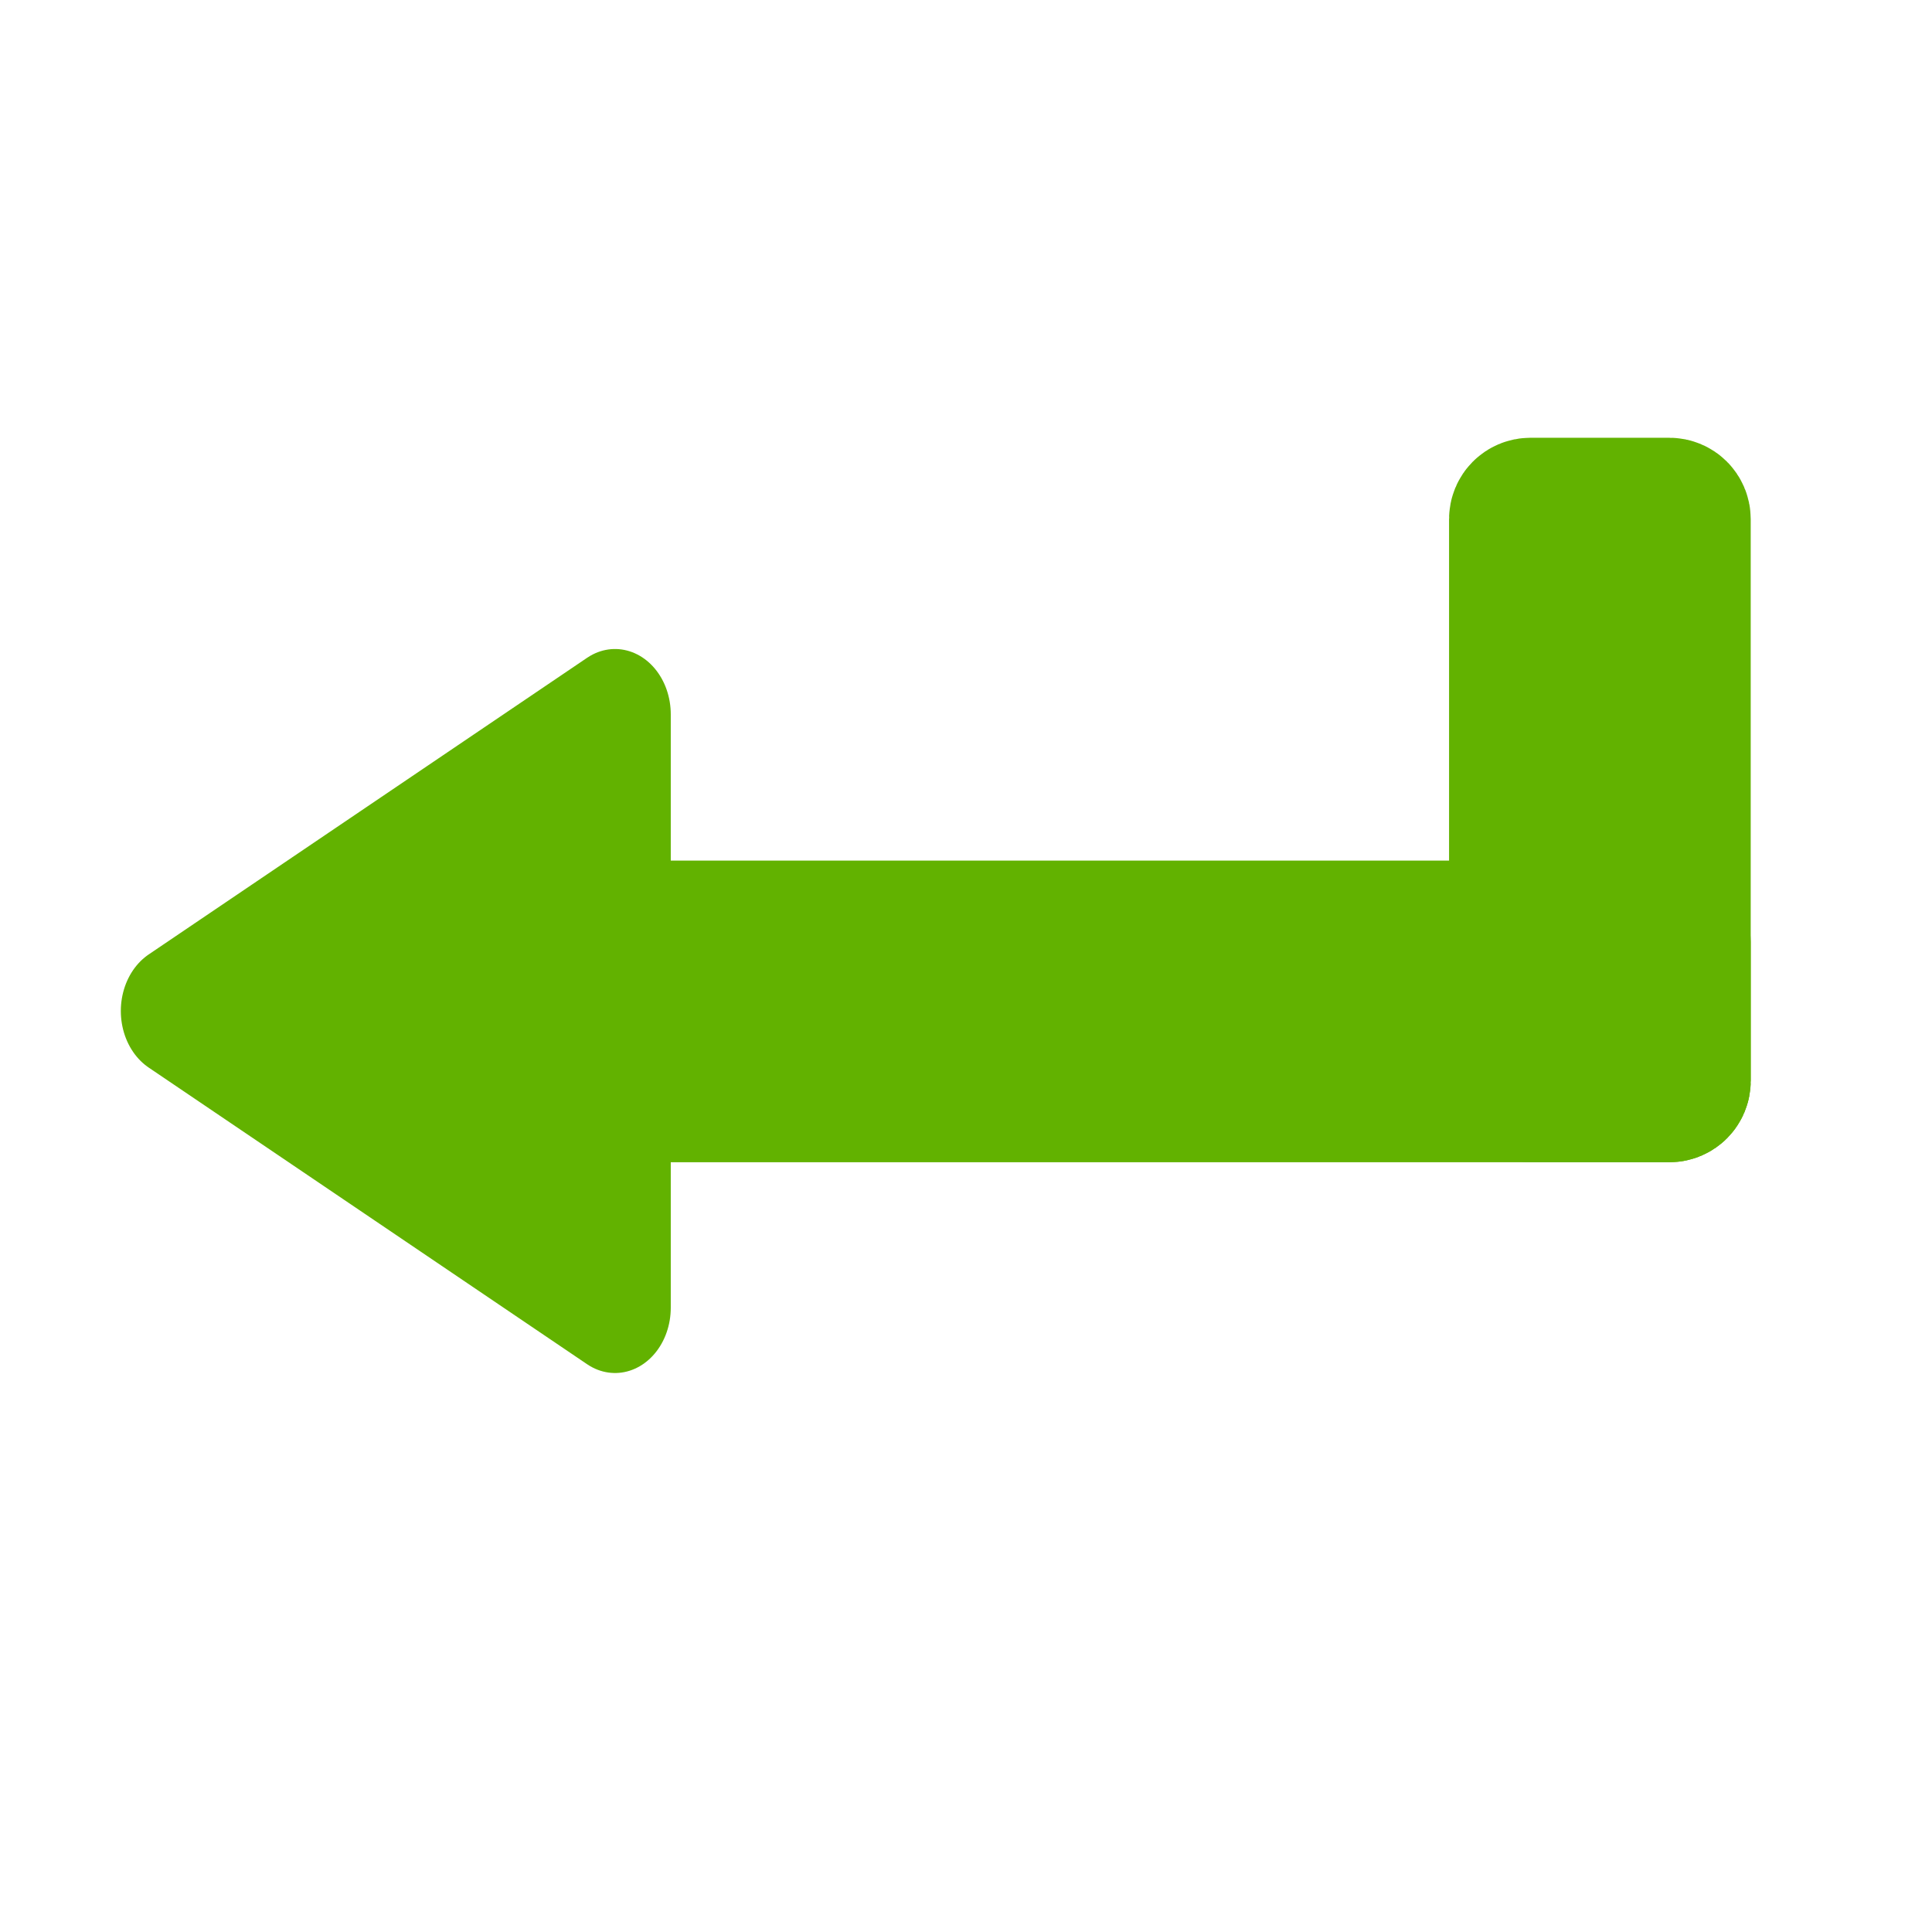
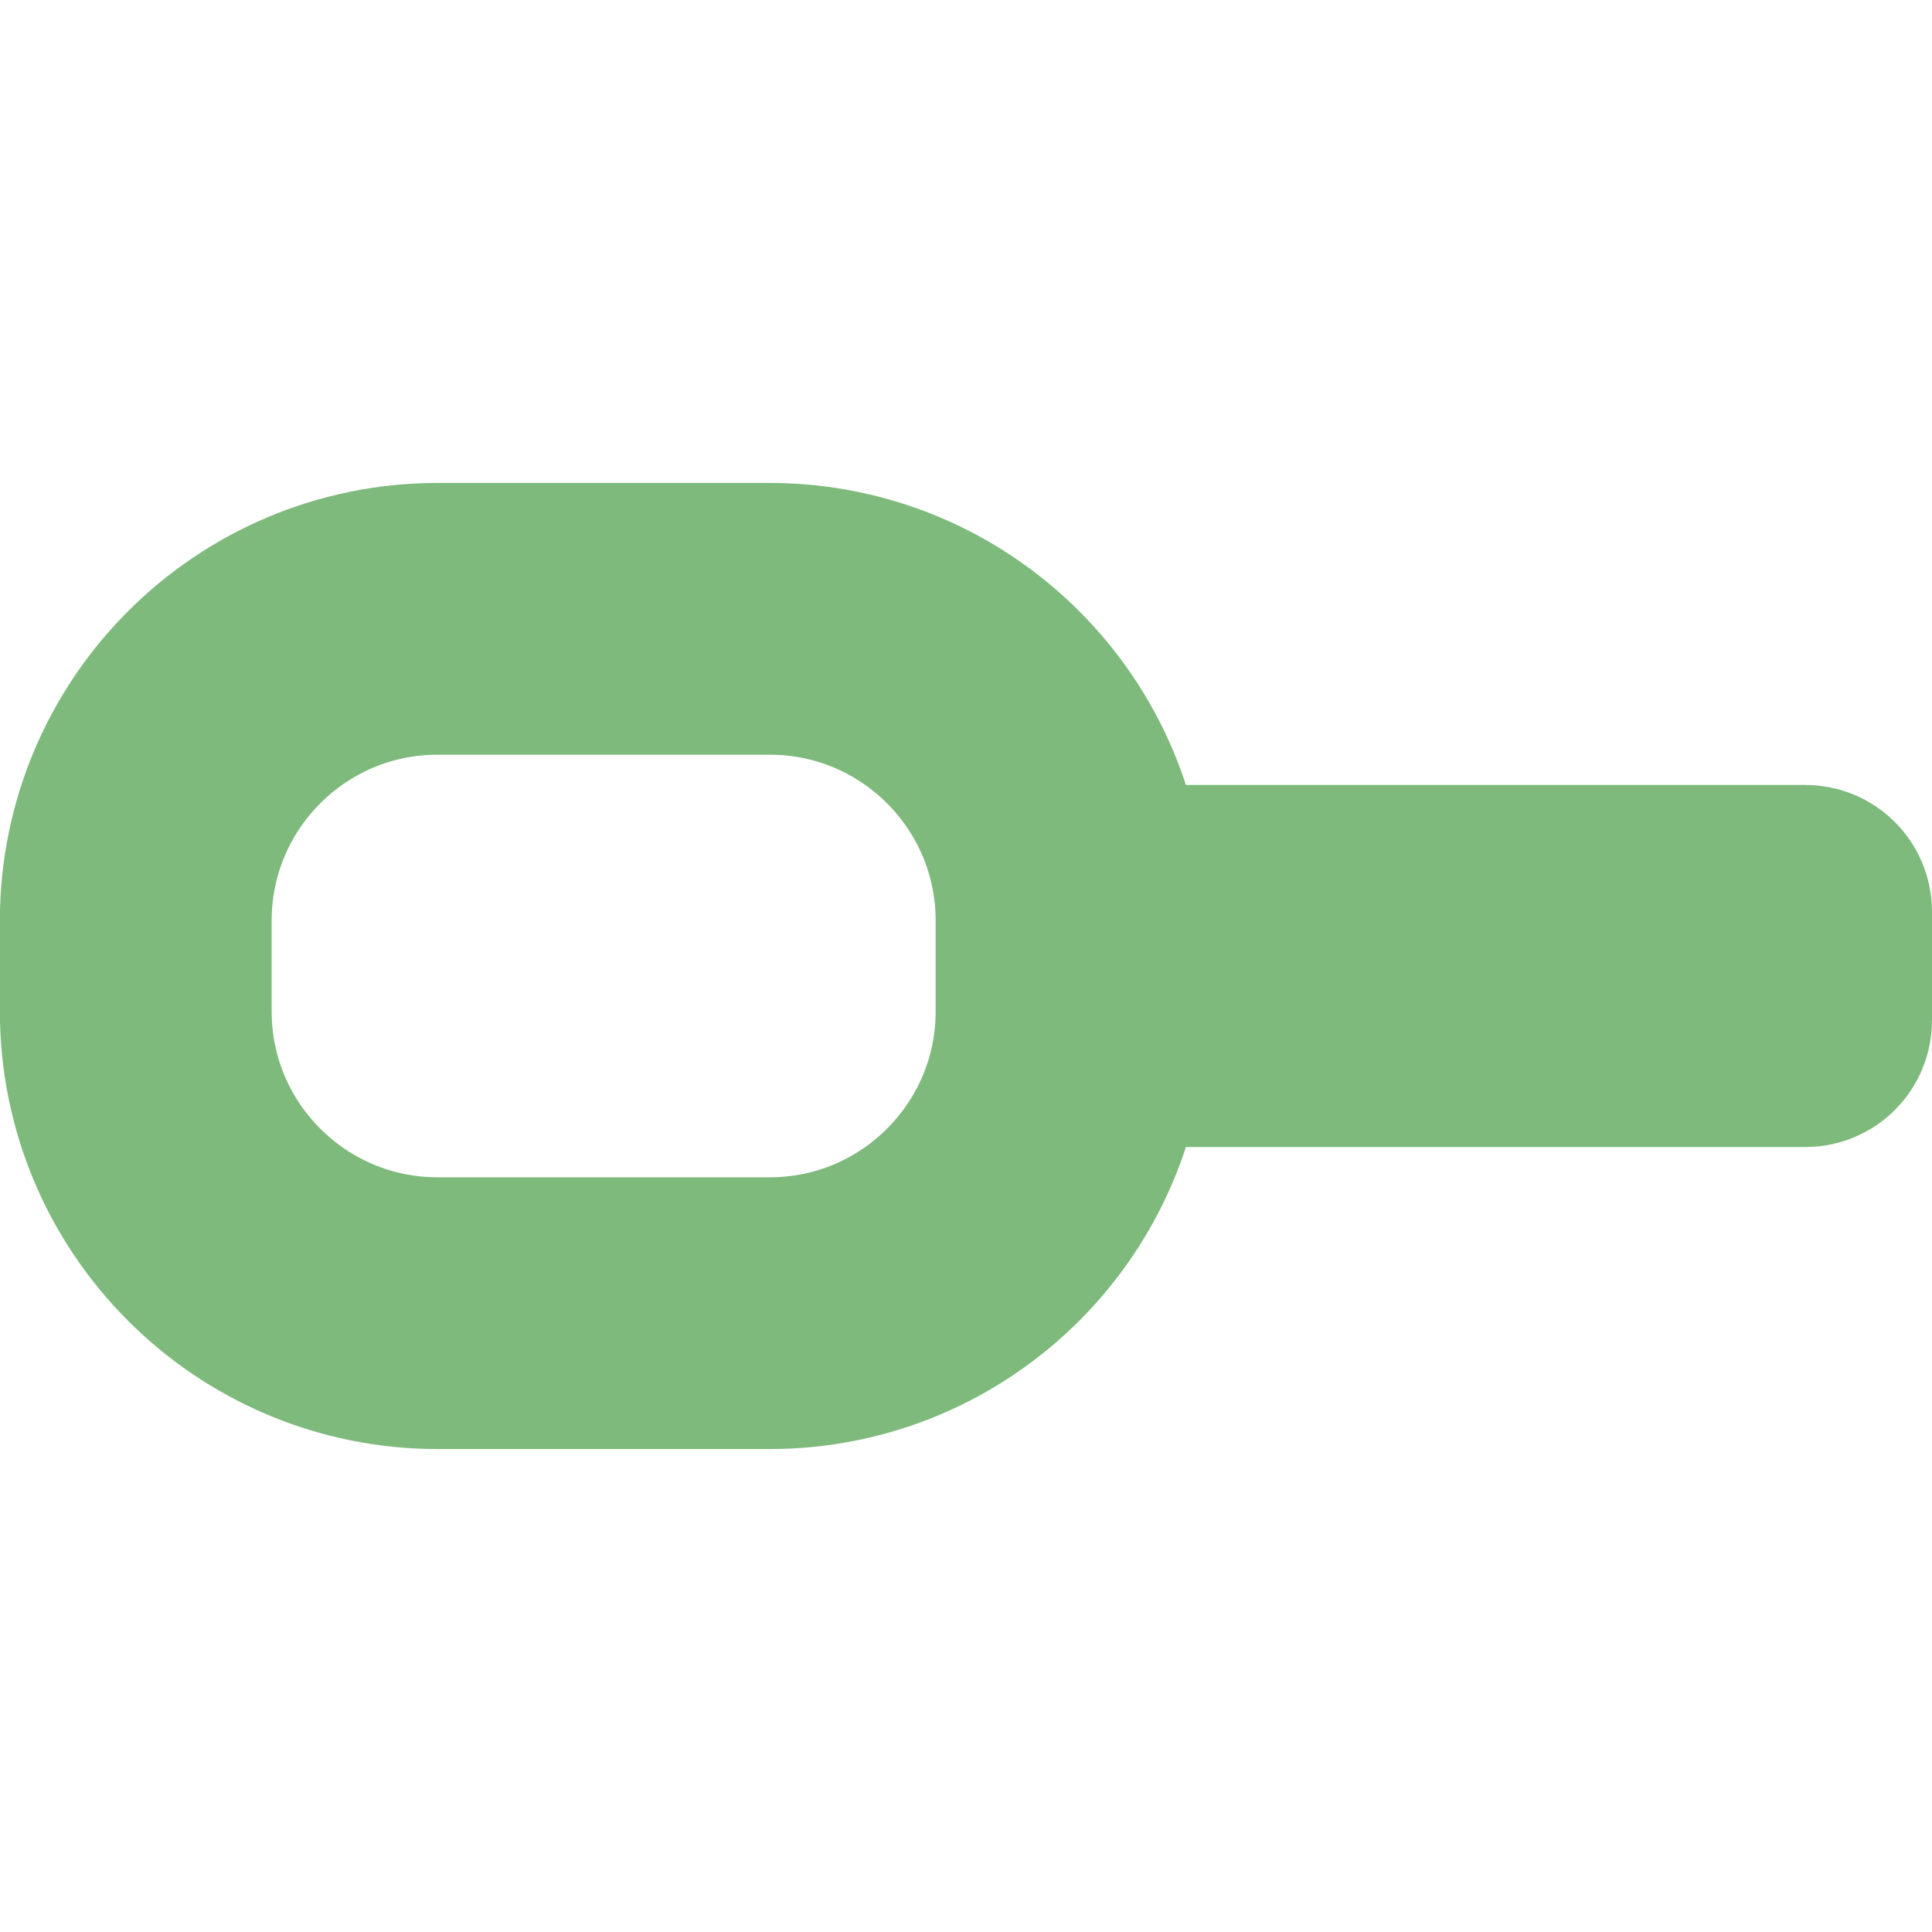
<svg xmlns="http://www.w3.org/2000/svg" width="32" height="32" viewBox="0 0 8.467 8.467" version="1.1" id="svg1">
  <defs id="defs1" />
  <g id="layer1">
-     <rect style="fill:none;fill-opacity:1;stroke:#62b200;stroke-width:0.661;stroke-linecap:round;stroke-linejoin:round;stroke-dasharray:none;stroke-opacity:1" id="rect3" width="0.661" height="2.514" x="-7.342" y="-4.763" ry="0.026" rx="0.026" transform="scale(-1)" />
-     <path style="fill:#62b200;fill-opacity:1;stroke:#62b200;stroke-width:0.752;stroke-linecap:square;stroke-linejoin:round;stroke-dasharray:none;stroke-opacity:1" id="path2" d="m 2.258,3.398 0,-1.708 0,-1.708 1.479,0.854 1.479,0.854 -1.479,0.854 z" transform="matrix(-0.6496247,0,0,-0.7612612,4.162222,5.717278)" />
-     <rect style="fill:none;fill-opacity:1;stroke:#62b200;stroke-width:0.661;stroke-linecap:round;stroke-linejoin:round;stroke-dasharray:none;stroke-opacity:1" id="rect2" width="5.159" height="0.661" x="-7.342" y="-4.763" ry="0.026" rx="0.026" transform="scale(-1)" />
+     <rect style="fill:none;fill-opacity:1;stroke:#7dba7c;stroke-width:1.058;stroke-linecap:round;stroke-linejoin:round;stroke-dasharray:none;stroke-opacity:1" id="rect2" width="2.91" height="0.529" x="-7.938" y="-4.498" ry="0.026" rx="0.026" transform="scale(-1)" />
+     <rect style="fill:#535353;fill-opacity:0;stroke:#7dba7c;stroke-width:1.191;stroke-dasharray:none;stroke-opacity:1" id="rect2-5" width="4.101" height="3.043" x="0.595" y="2.712" ry="1.323" rx="1.323" />
  </g>
</svg>
